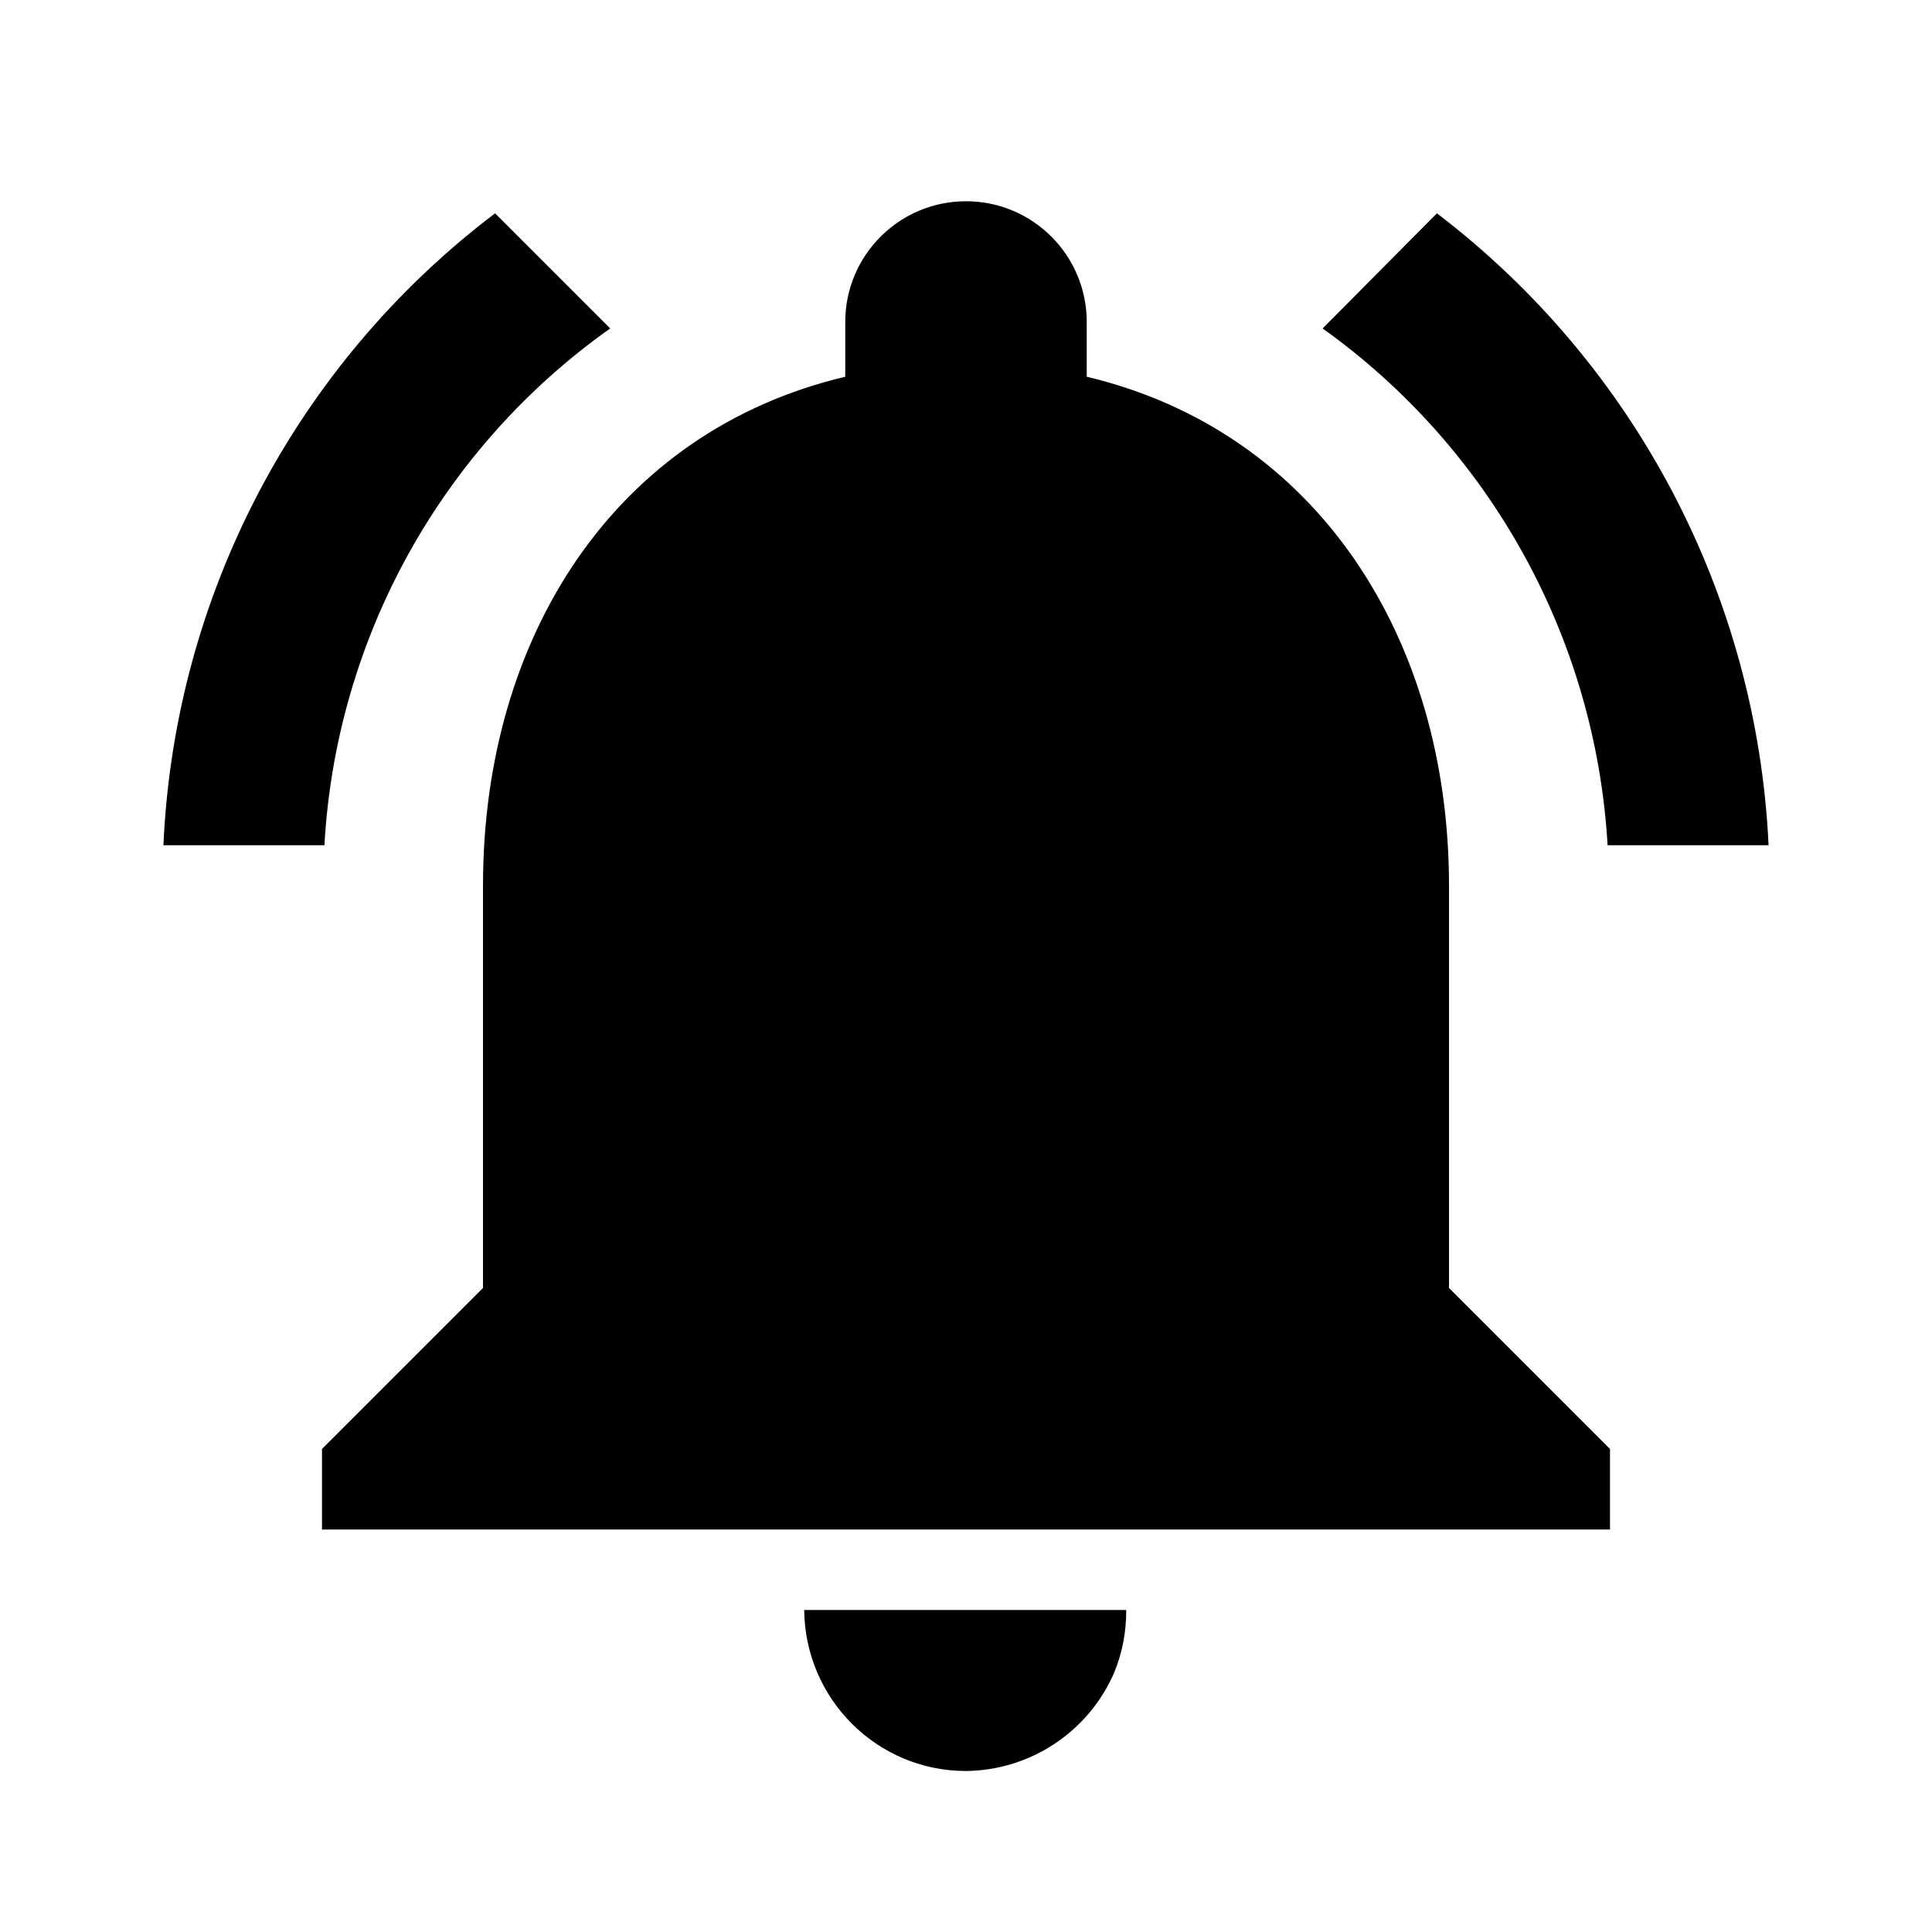
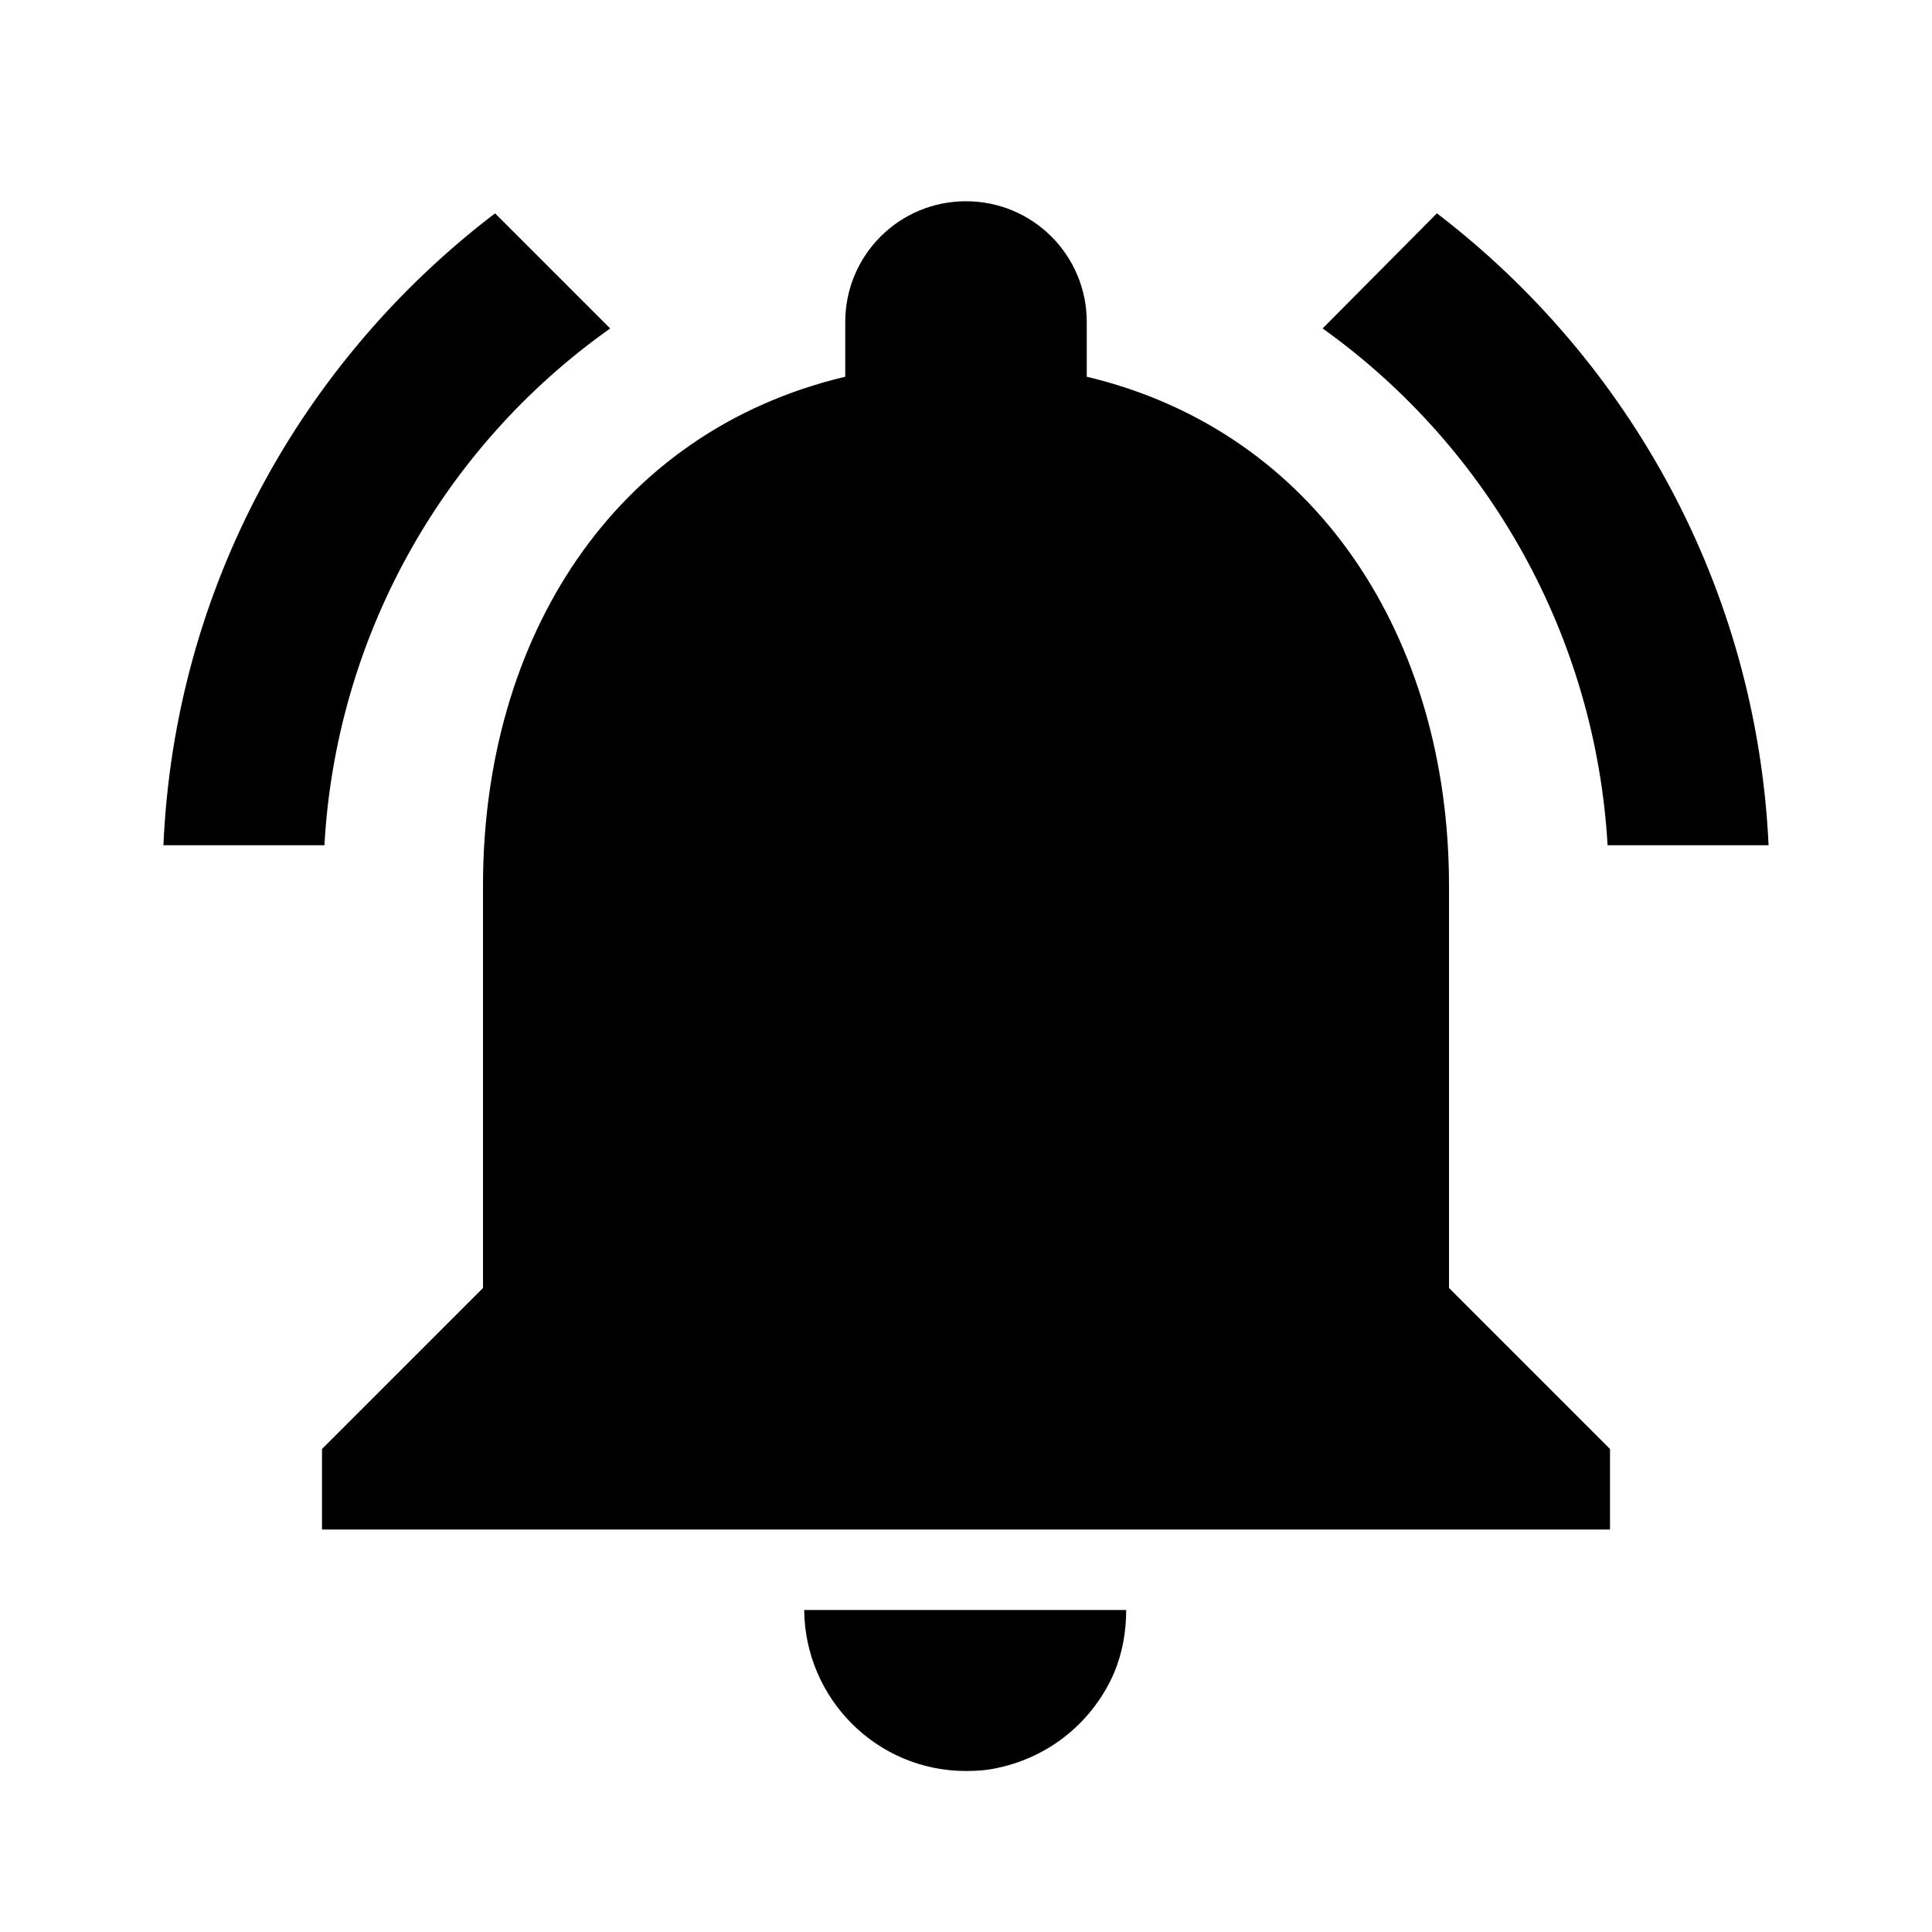
<svg aria-hidden="true" aria-label="Notifications Active" class="d-svg d-svg__notificationsActive" viewBox="0 0 24 24">
-   <path d="M7.58 4.08L6.15 2.65a10.43 10.43 0 0 0-4.12 7.85h2a8.45 8.45 0 0 1 3.55-6.42zm12.39 6.42h2a10.49 10.49 0 0 0-4.12-7.85l-1.42 1.43a8.5 8.5 0 0 1 3.54 6.42zM18 11c0-3.07-1.64-5.64-4.5-6.32V4a1.5 1.5 0 1 0-3 0v.68C7.63 5.36 6 7.92 6 11v5l-2 2v1h16v-1l-2-2v-5zm-6 11a2.03 2.03 0 0 0 1.84-1.22 2 2 0 0 0 .15-.78h-4c.01 1.1.9 2 2.01 2z" />
+   <path d="M7.58 4.08L6.15 2.65C3.75 4.48 2.17 7.3 2.03 10.5h2a8.445 8.445 0 0 1 3.55-6.42zm12.39 6.42h2c-.15-3.2-1.73-6.02-4.12-7.85l-1.42 1.43a8.495 8.495 0 0 1 3.54 6.42zM18 11c0-3.07-1.64-5.64-4.5-6.32V4c0-.83-.67-1.5-1.5-1.5s-1.5.67-1.5 1.5v.68C7.63 5.36 6 7.92 6 11v5l-2 2v1h16v-1l-2-2v-5zm-6 11c.14 0 .27-.01.4-.04.65-.14 1.18-.58 1.44-1.18.1-.24.15-.5.15-.78h-4c.01 1.1.9 2 2.01 2z" />
</svg>
